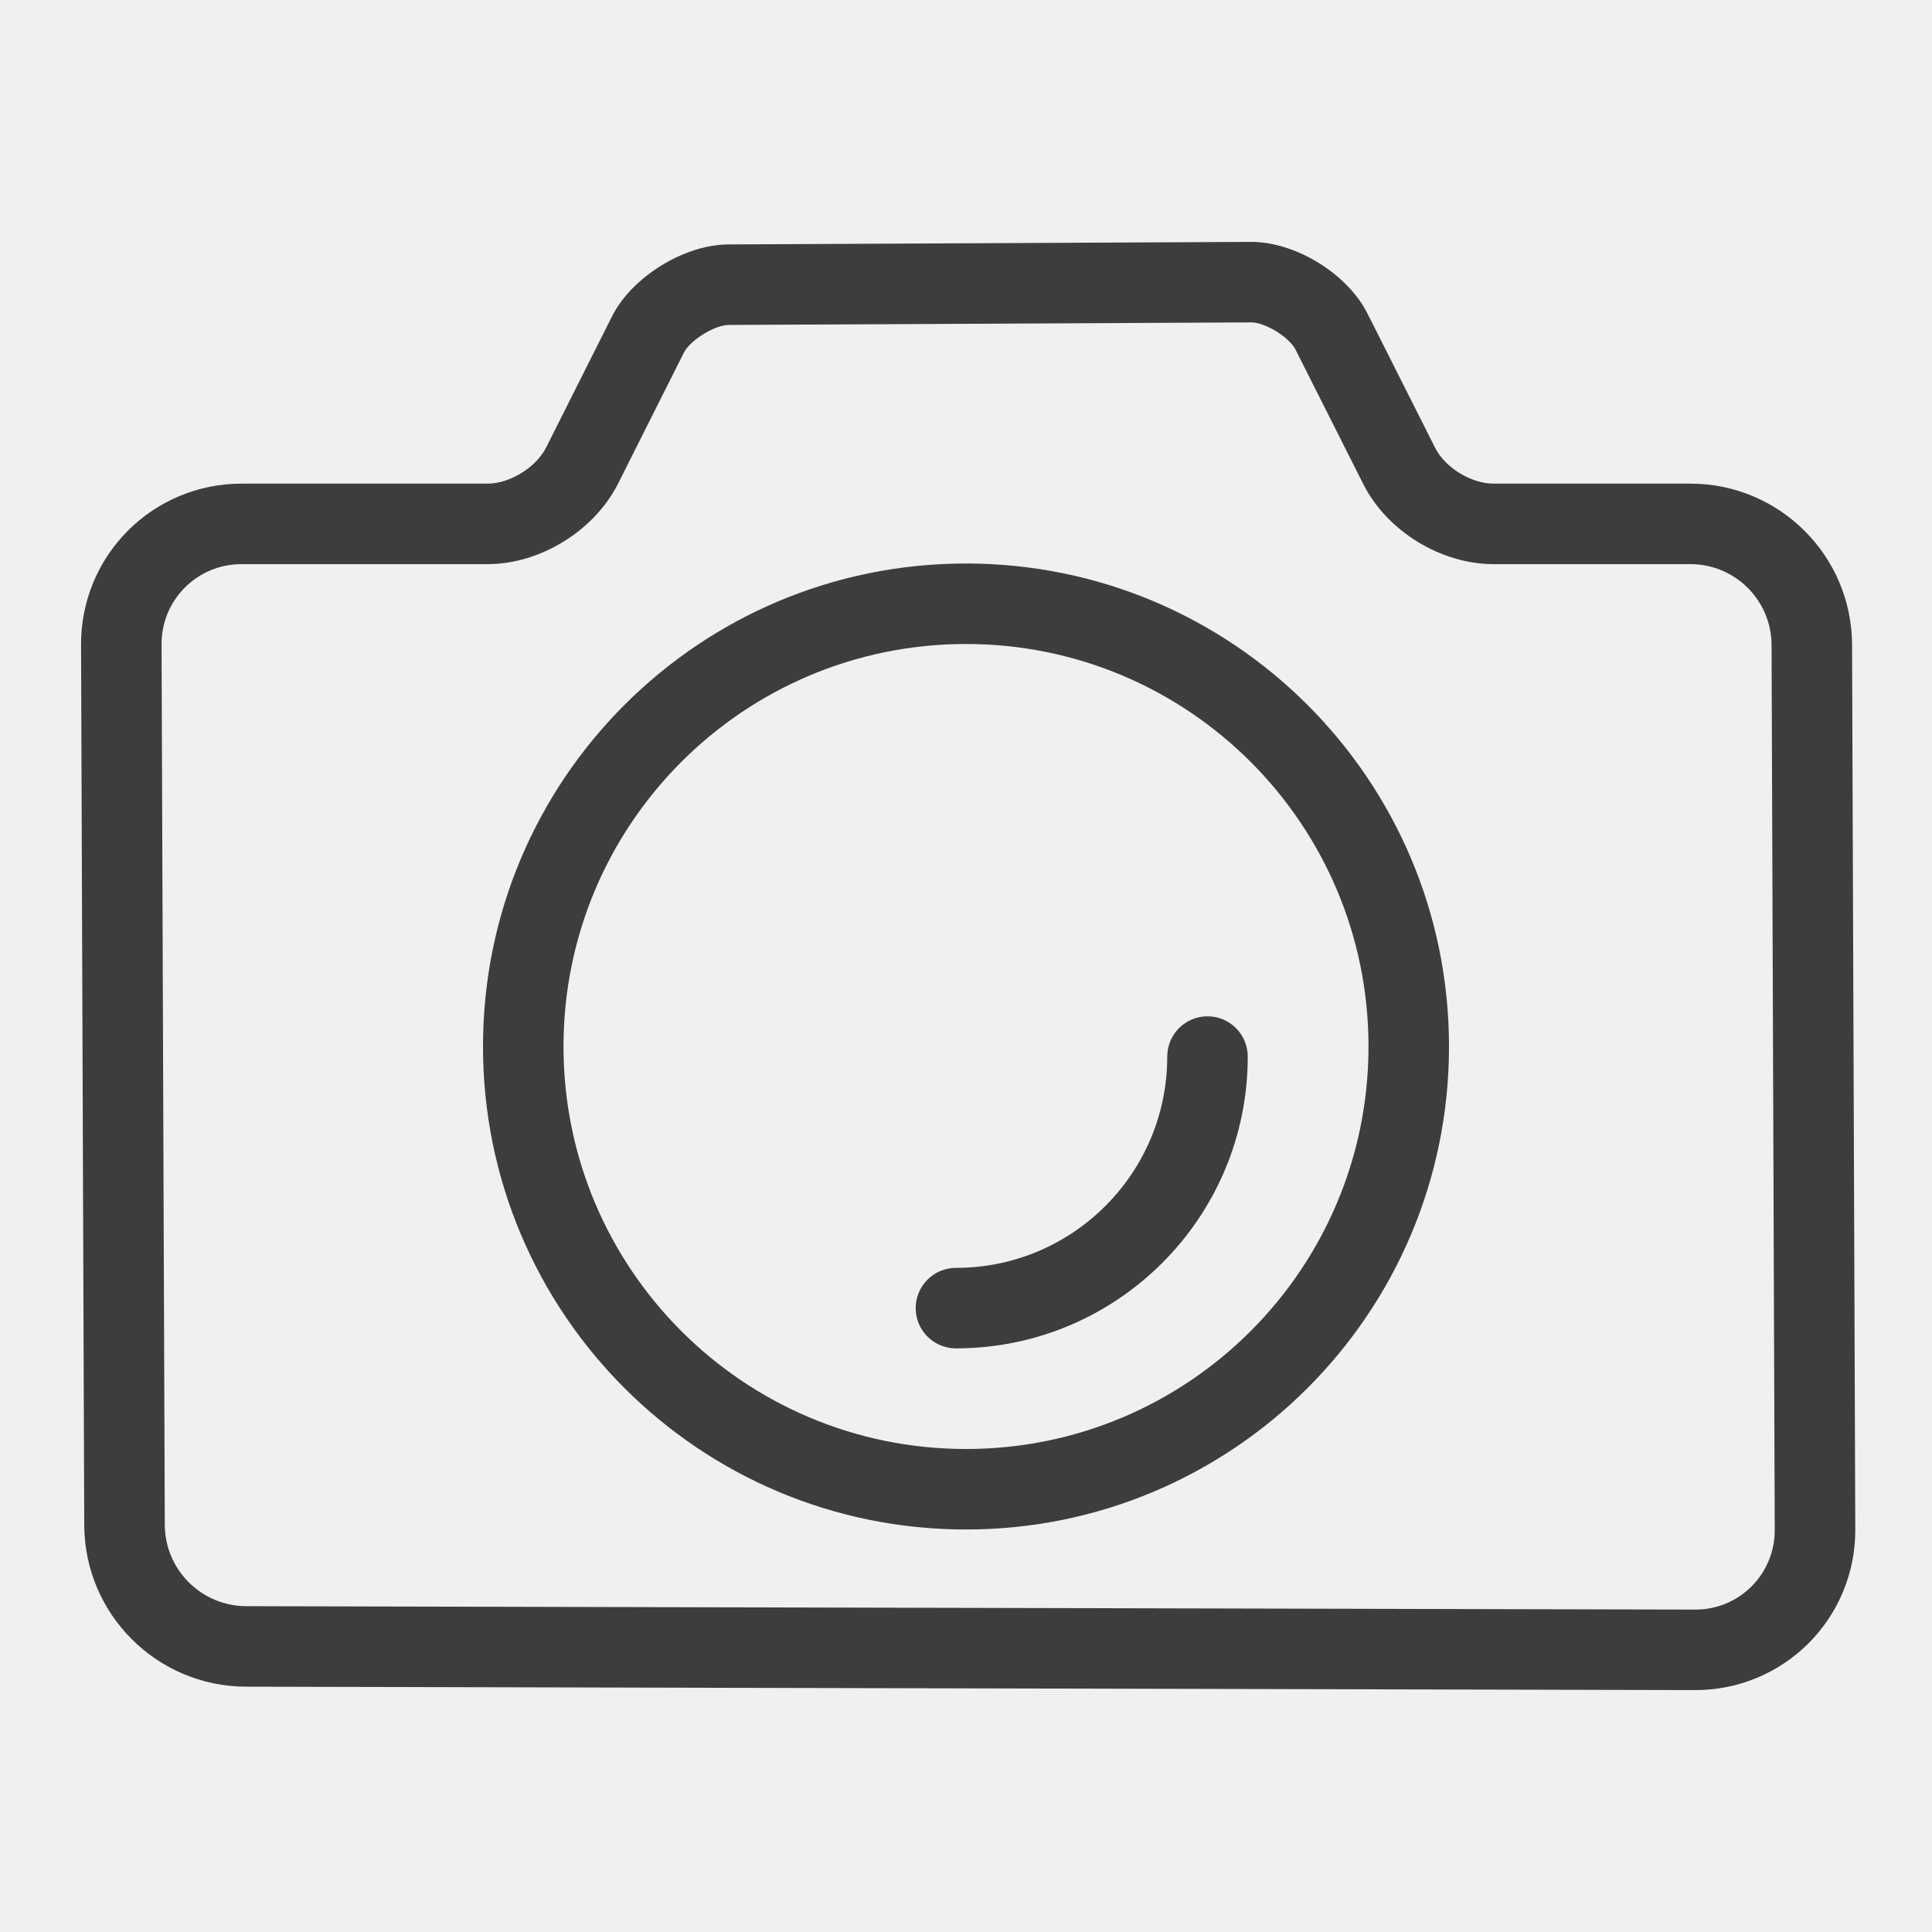
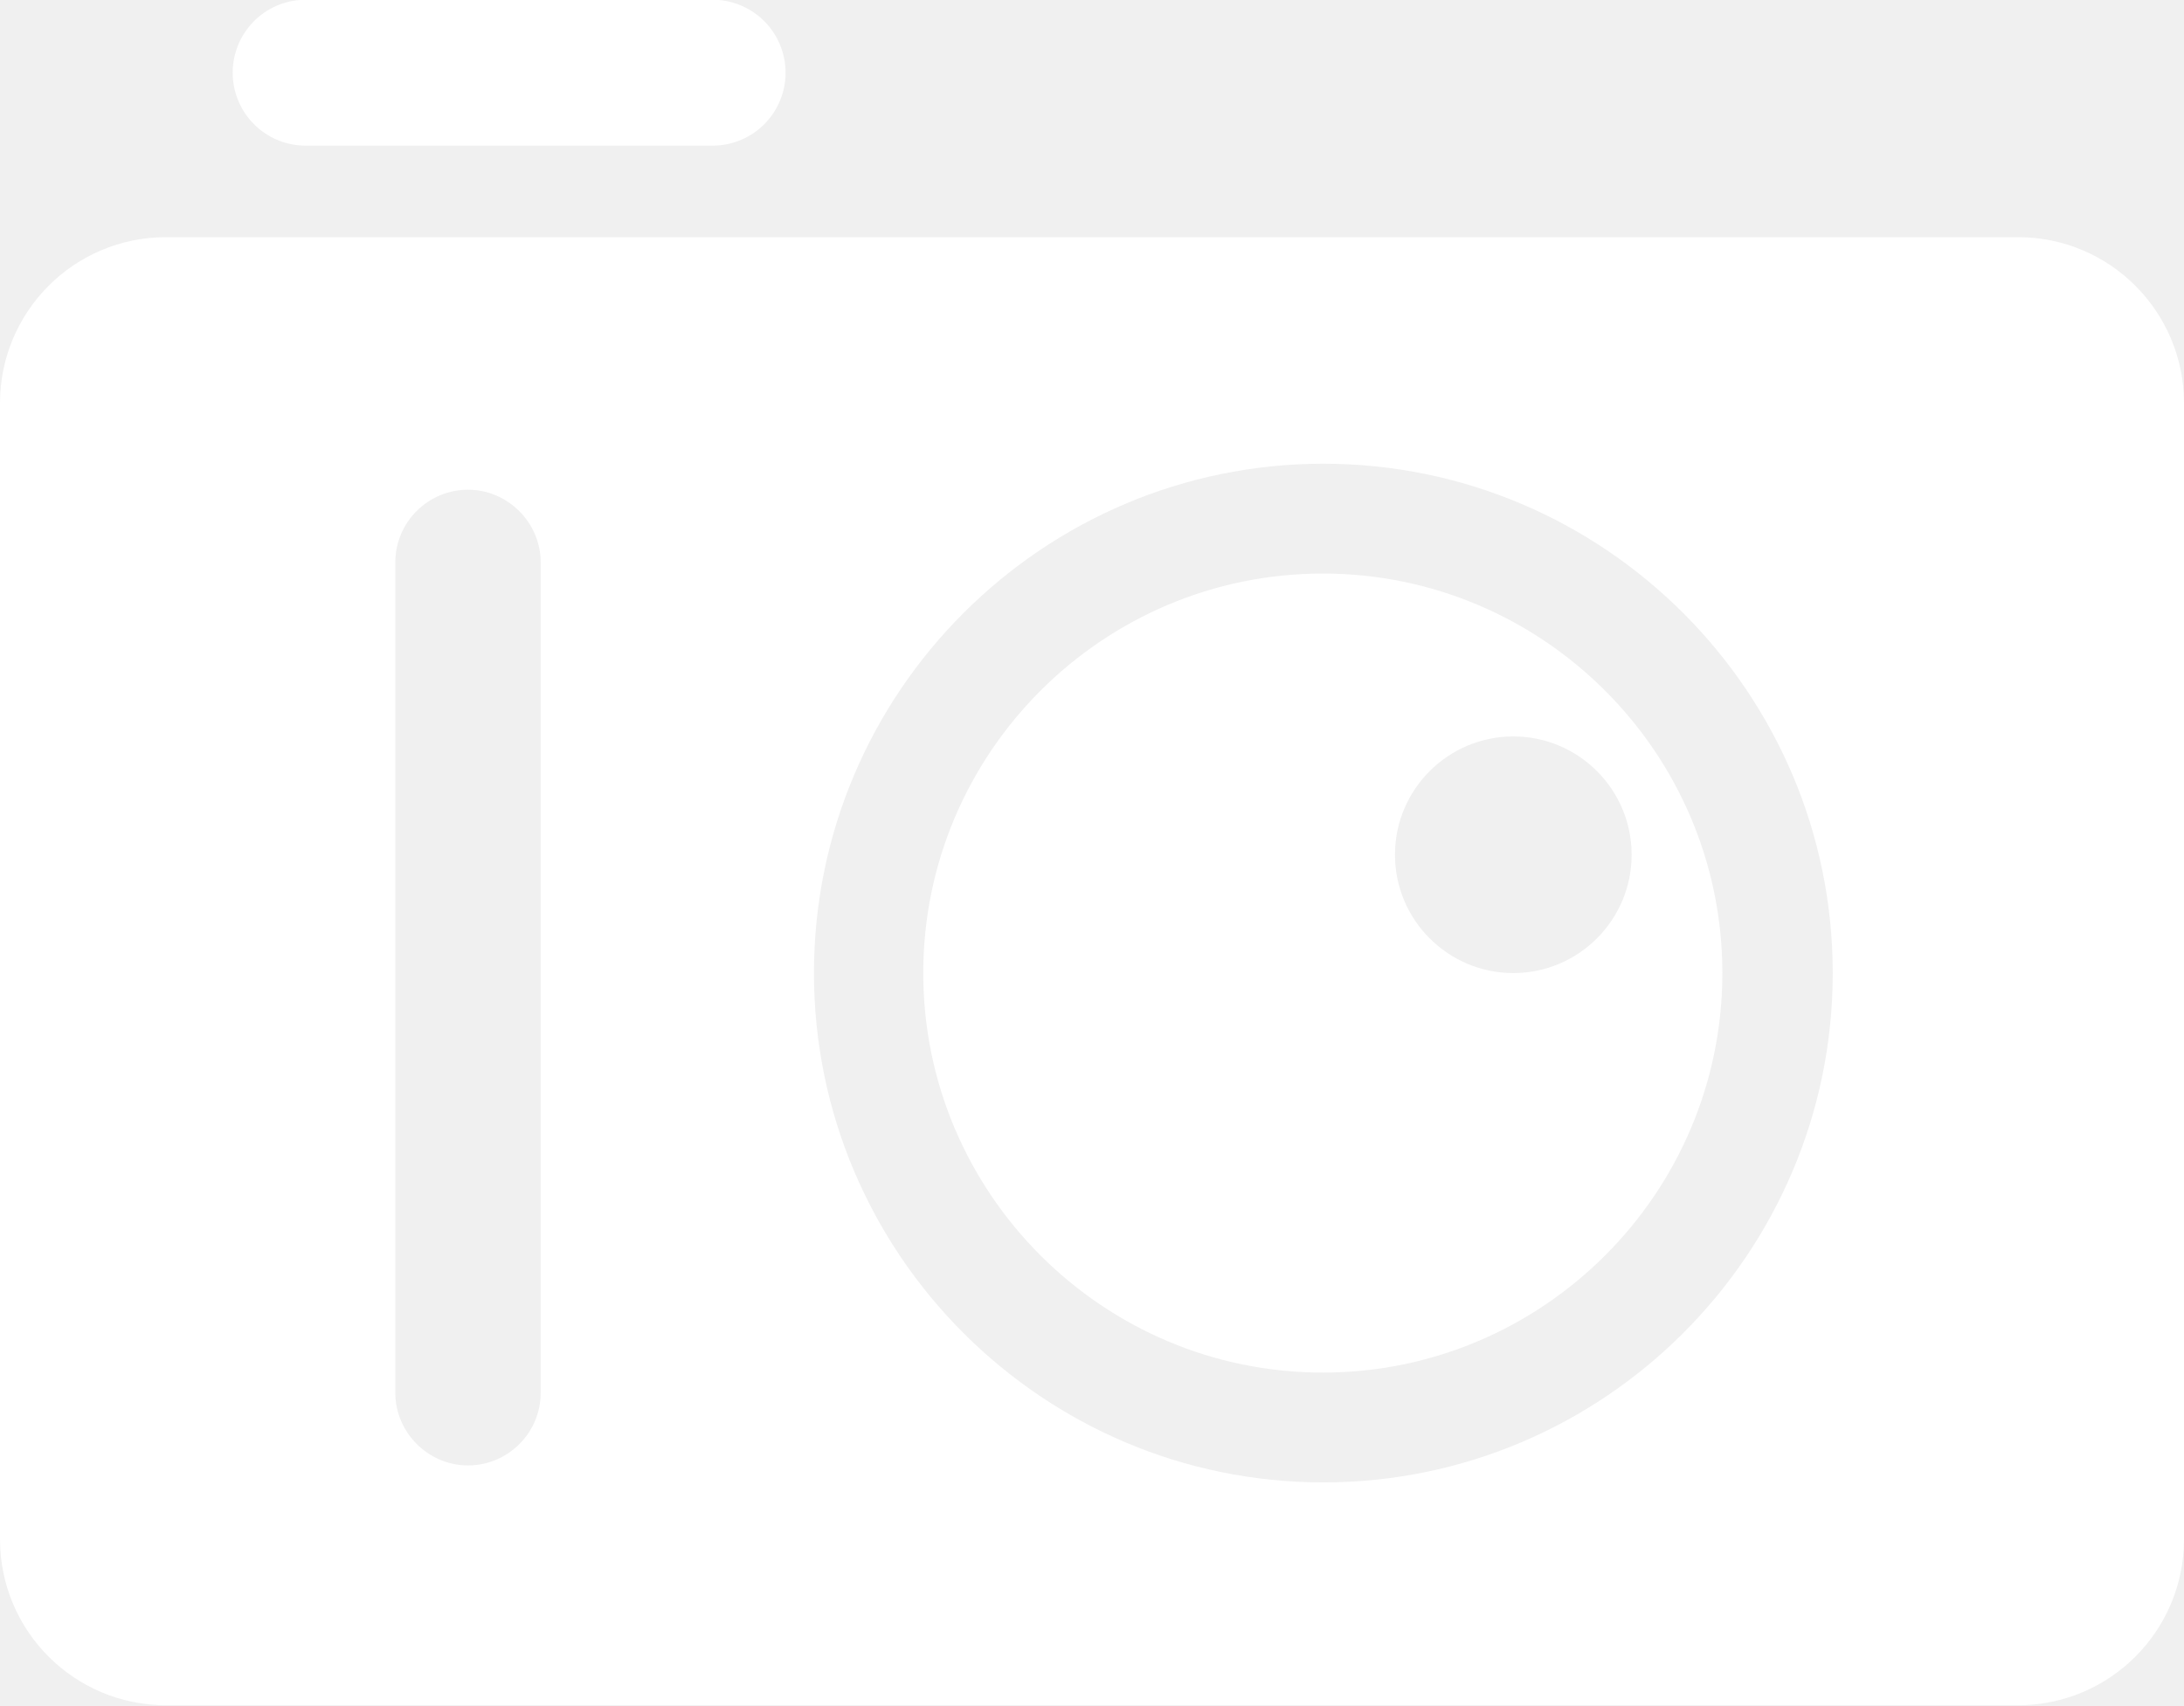
- <svg xmlns="http://www.w3.org/2000/svg" t="1668098051021" class="icon" viewBox="0 0 1024 1024" version="1.1" p-id="2710" width="200" height="200">
-   <path d="M512 341.333c-117.845 0-213.333 95.488-213.333 213.333s95.488 213.333 213.333 213.333 213.333-95.488 213.333-213.333-95.488-213.333-213.333-213.333z m0-42.667c141.397 0 256 114.581 256 256s-114.603 256-256 256c-141.419 0-256-114.581-256-256s114.581-256 256-256z m279.616-42.325h104.448a85.675 85.675 0 0 1 85.568 85.269l1.707 469.12a84.651 84.651 0 0 1-85.077 85.056l-767.936-1.813a85.973 85.973 0 0 1-85.675-85.504l-1.685-466.816a84.928 84.928 0 0 1 84.992-85.312h130.411c11.861 0 25.792-8.619 31.125-19.221l34.859-69.376c10.496-20.907 38.144-38.08 61.675-38.187l276.928-1.344c23.637-0.128 51.2 16.853 61.824 37.952l35.904 71.253c5.291 10.496 19.115 18.923 30.933 18.923z m0 42.667c-27.883 0-56.469-17.472-69.035-42.411l-35.904-71.253c-3.349-6.656-16.128-14.507-23.509-14.464l-276.907 1.344c-7.467 0.021-20.48 8.107-23.787 14.677l-34.859 69.376c-12.587 25.024-41.237 42.731-69.248 42.731H127.957c-23.467 0-42.411 18.987-42.325 42.475l1.707 466.837a43.307 43.307 0 0 0 43.093 42.987l767.915 1.813a41.984 41.984 0 0 0 42.304-42.24l-1.685-469.12a43.008 43.008 0 0 0-42.88-42.752h-104.469zM506.667 714.667a21.333 21.333 0 1 1 0-42.667c61.867 0 112-50.133 112-112a21.333 21.333 0 0 1 42.667 0 154.667 154.667 0 0 1-154.667 154.667z" fill="#3D3D3D" p-id="2711" />
+ <svg xmlns="http://www.w3.org/2000/svg" id="_图层_2" data-name="图层 2" viewBox="0 0 41.16 32.14">
+   <defs>
+     <style>
+       .cls-1 {
+         fill: #fff;
+       }
+ 
+       .cls-2 {
+         fill: none;
+         stroke: #fff;
+         stroke-linecap: round;
+         stroke-miterlimit: 10;
+         stroke-width: 2.75px;
+       }
+     </style>
+   </defs>
+   <g id="_图层_1-2" data-name="图层 1">
+     <line class="cls-2" x1="5.76" y1="1.37" x2="13.43" y2="1.37" />
+     <g>
+       <path class="cls-1" d="M38.03,4.47H3.13c-1.73,0-3.13,1.4-3.13,3.13V29.01c0,1.73,1.4,3.13,3.13,3.13H38.03c1.73,0,3.13-1.4,3.13-3.13V7.6c0-1.73-1.4-3.13-3.13-3.13ZM10.19,26.25c0,.76-.62,1.37-1.37,1.37s-1.37-.62-1.37-1.37V10.6c0-.76,.62-1.37,1.37-1.37s1.37,.62,1.37,1.37v15.65Zm14.75,1.69c-5.29,0-9.6-4.31-9.6-9.6s4.31-9.6,9.6-9.6,9.6,4.31,9.6,9.6-4.31,9.6-9.6,9.6Z" />
+       <path class="cls-1" d="M24.93,10.81c-4.15,0-7.53,3.38-7.53,7.53s3.38,7.53,7.53,7.53,7.53-3.38,7.53-7.53-3.38-7.53-7.53-7.53Zm3.59,7.53c-1.23,0-2.23-1-2.23-2.23s1-2.23,2.23-2.23,2.23,1,2.23,2.23-1,2.23-2.23,2.23Z" />
+     </g>
+   </g>
</svg>
